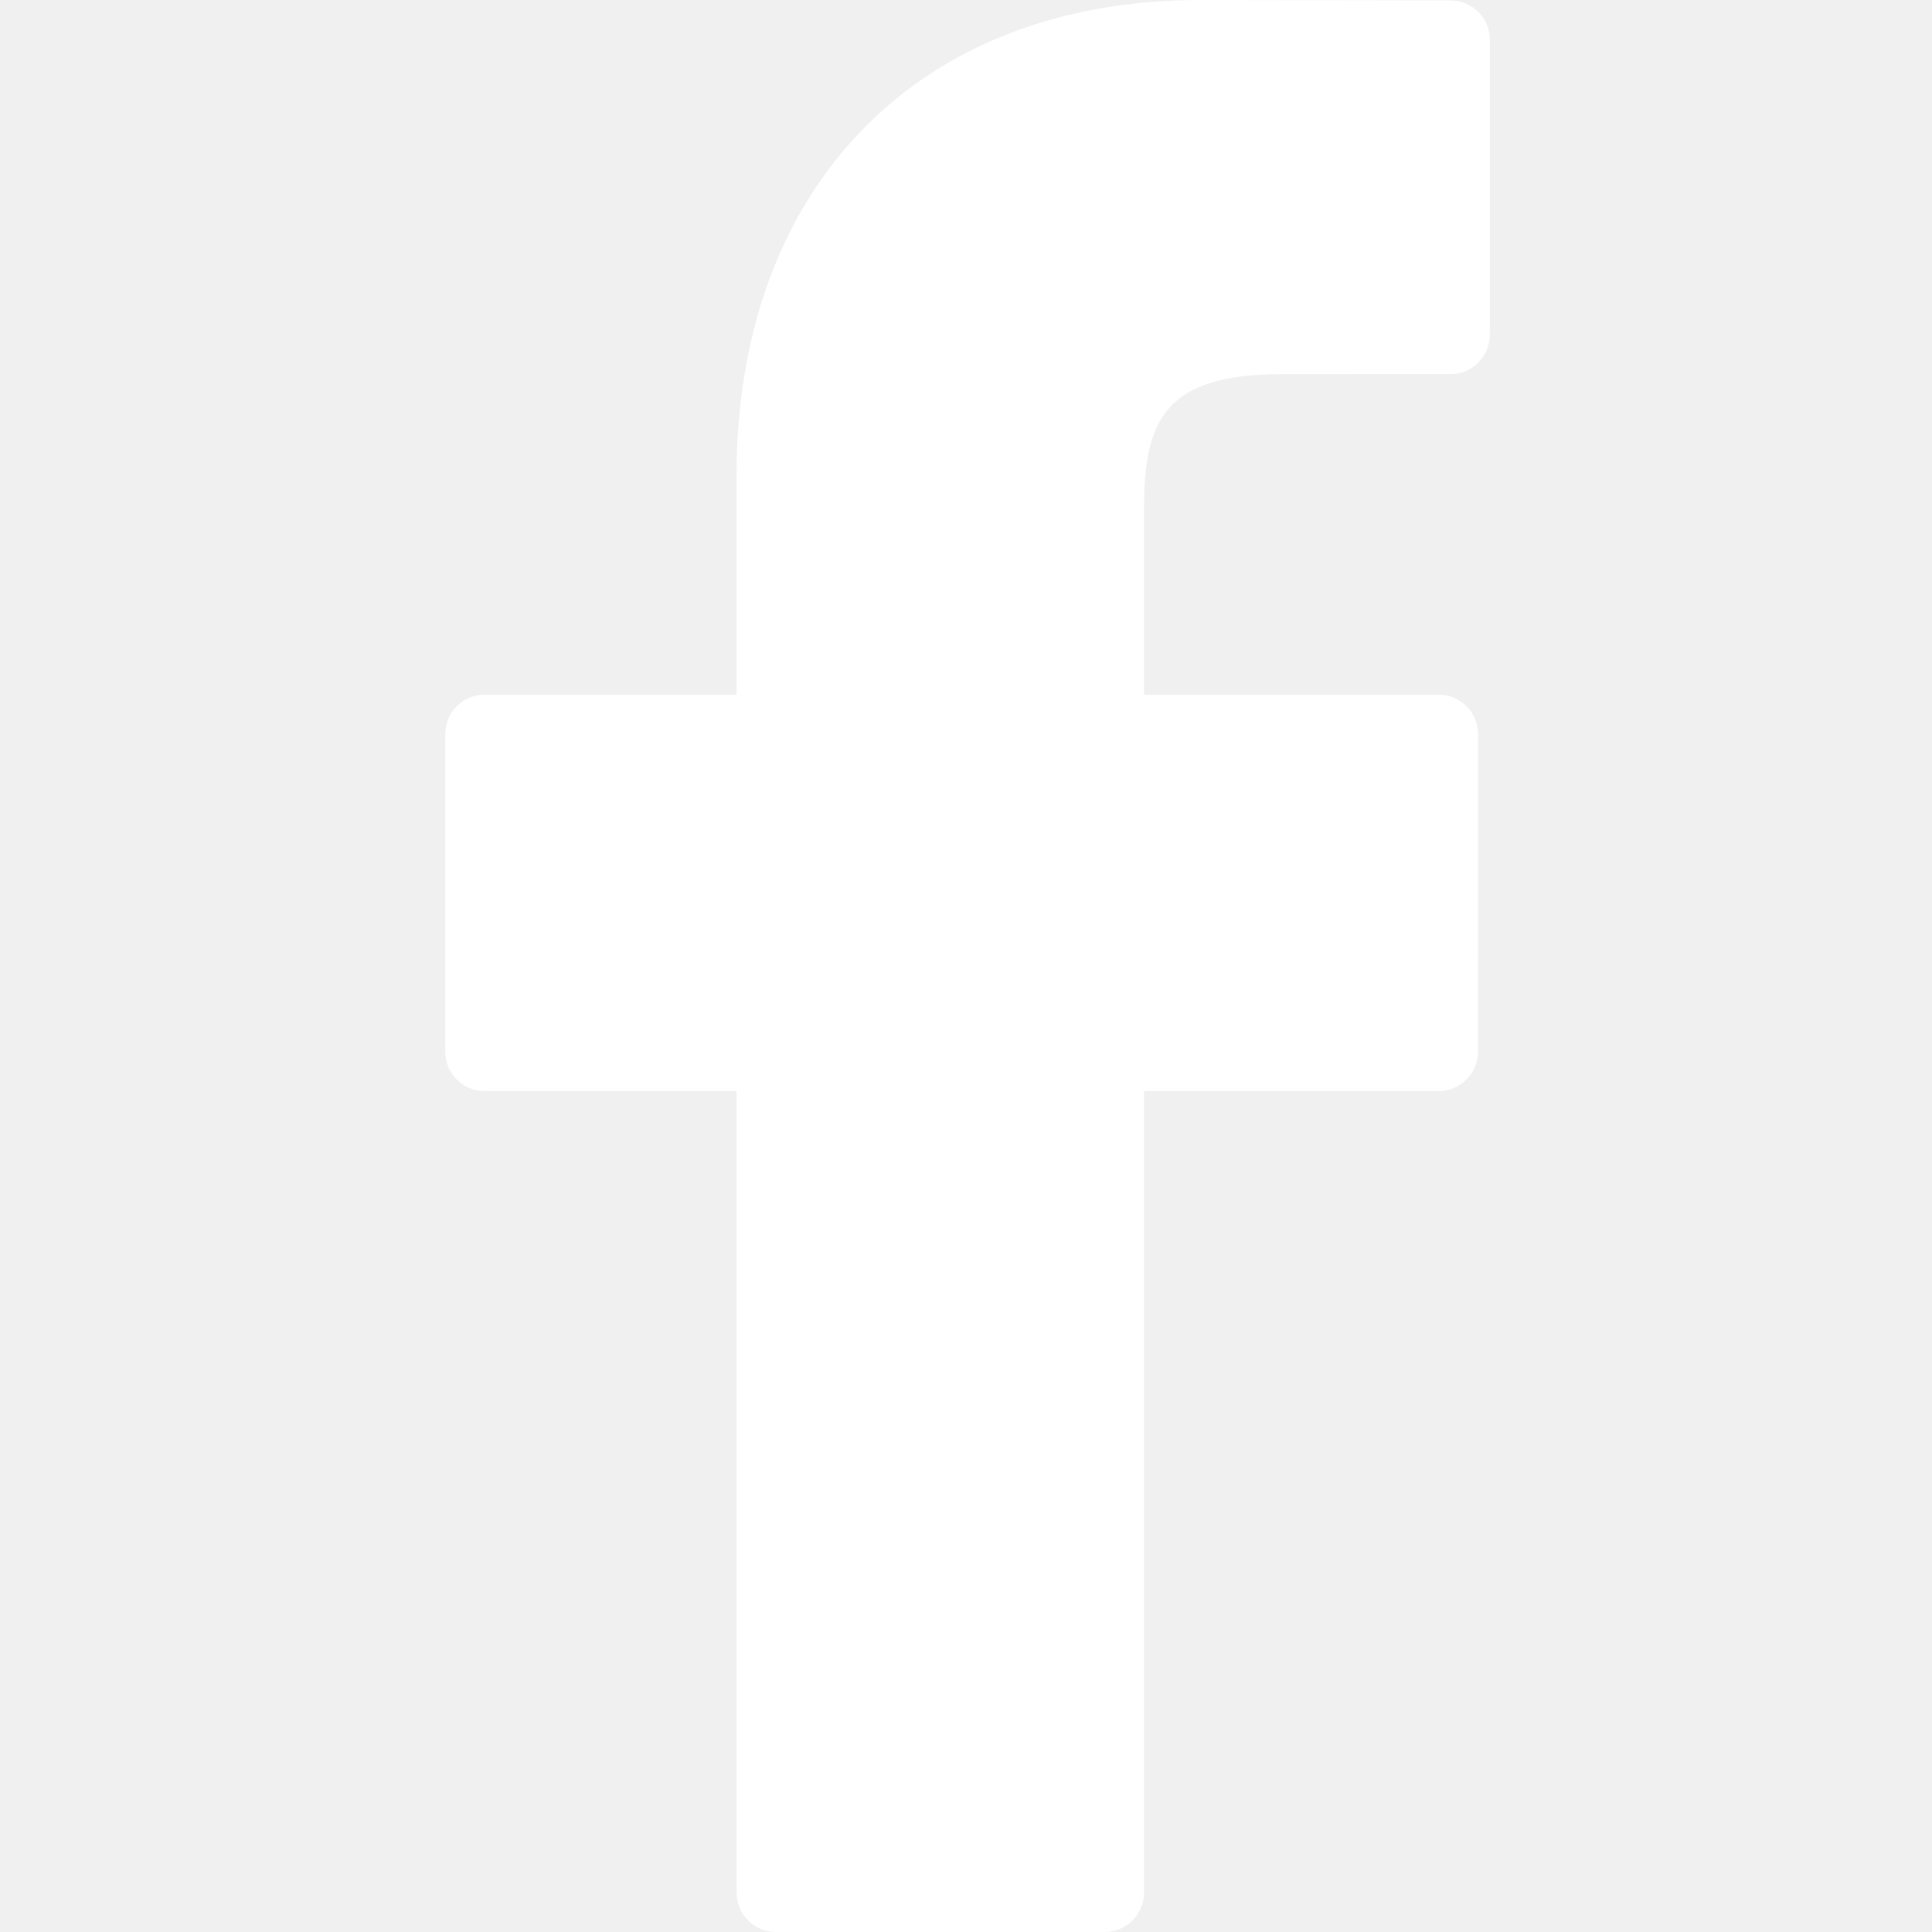
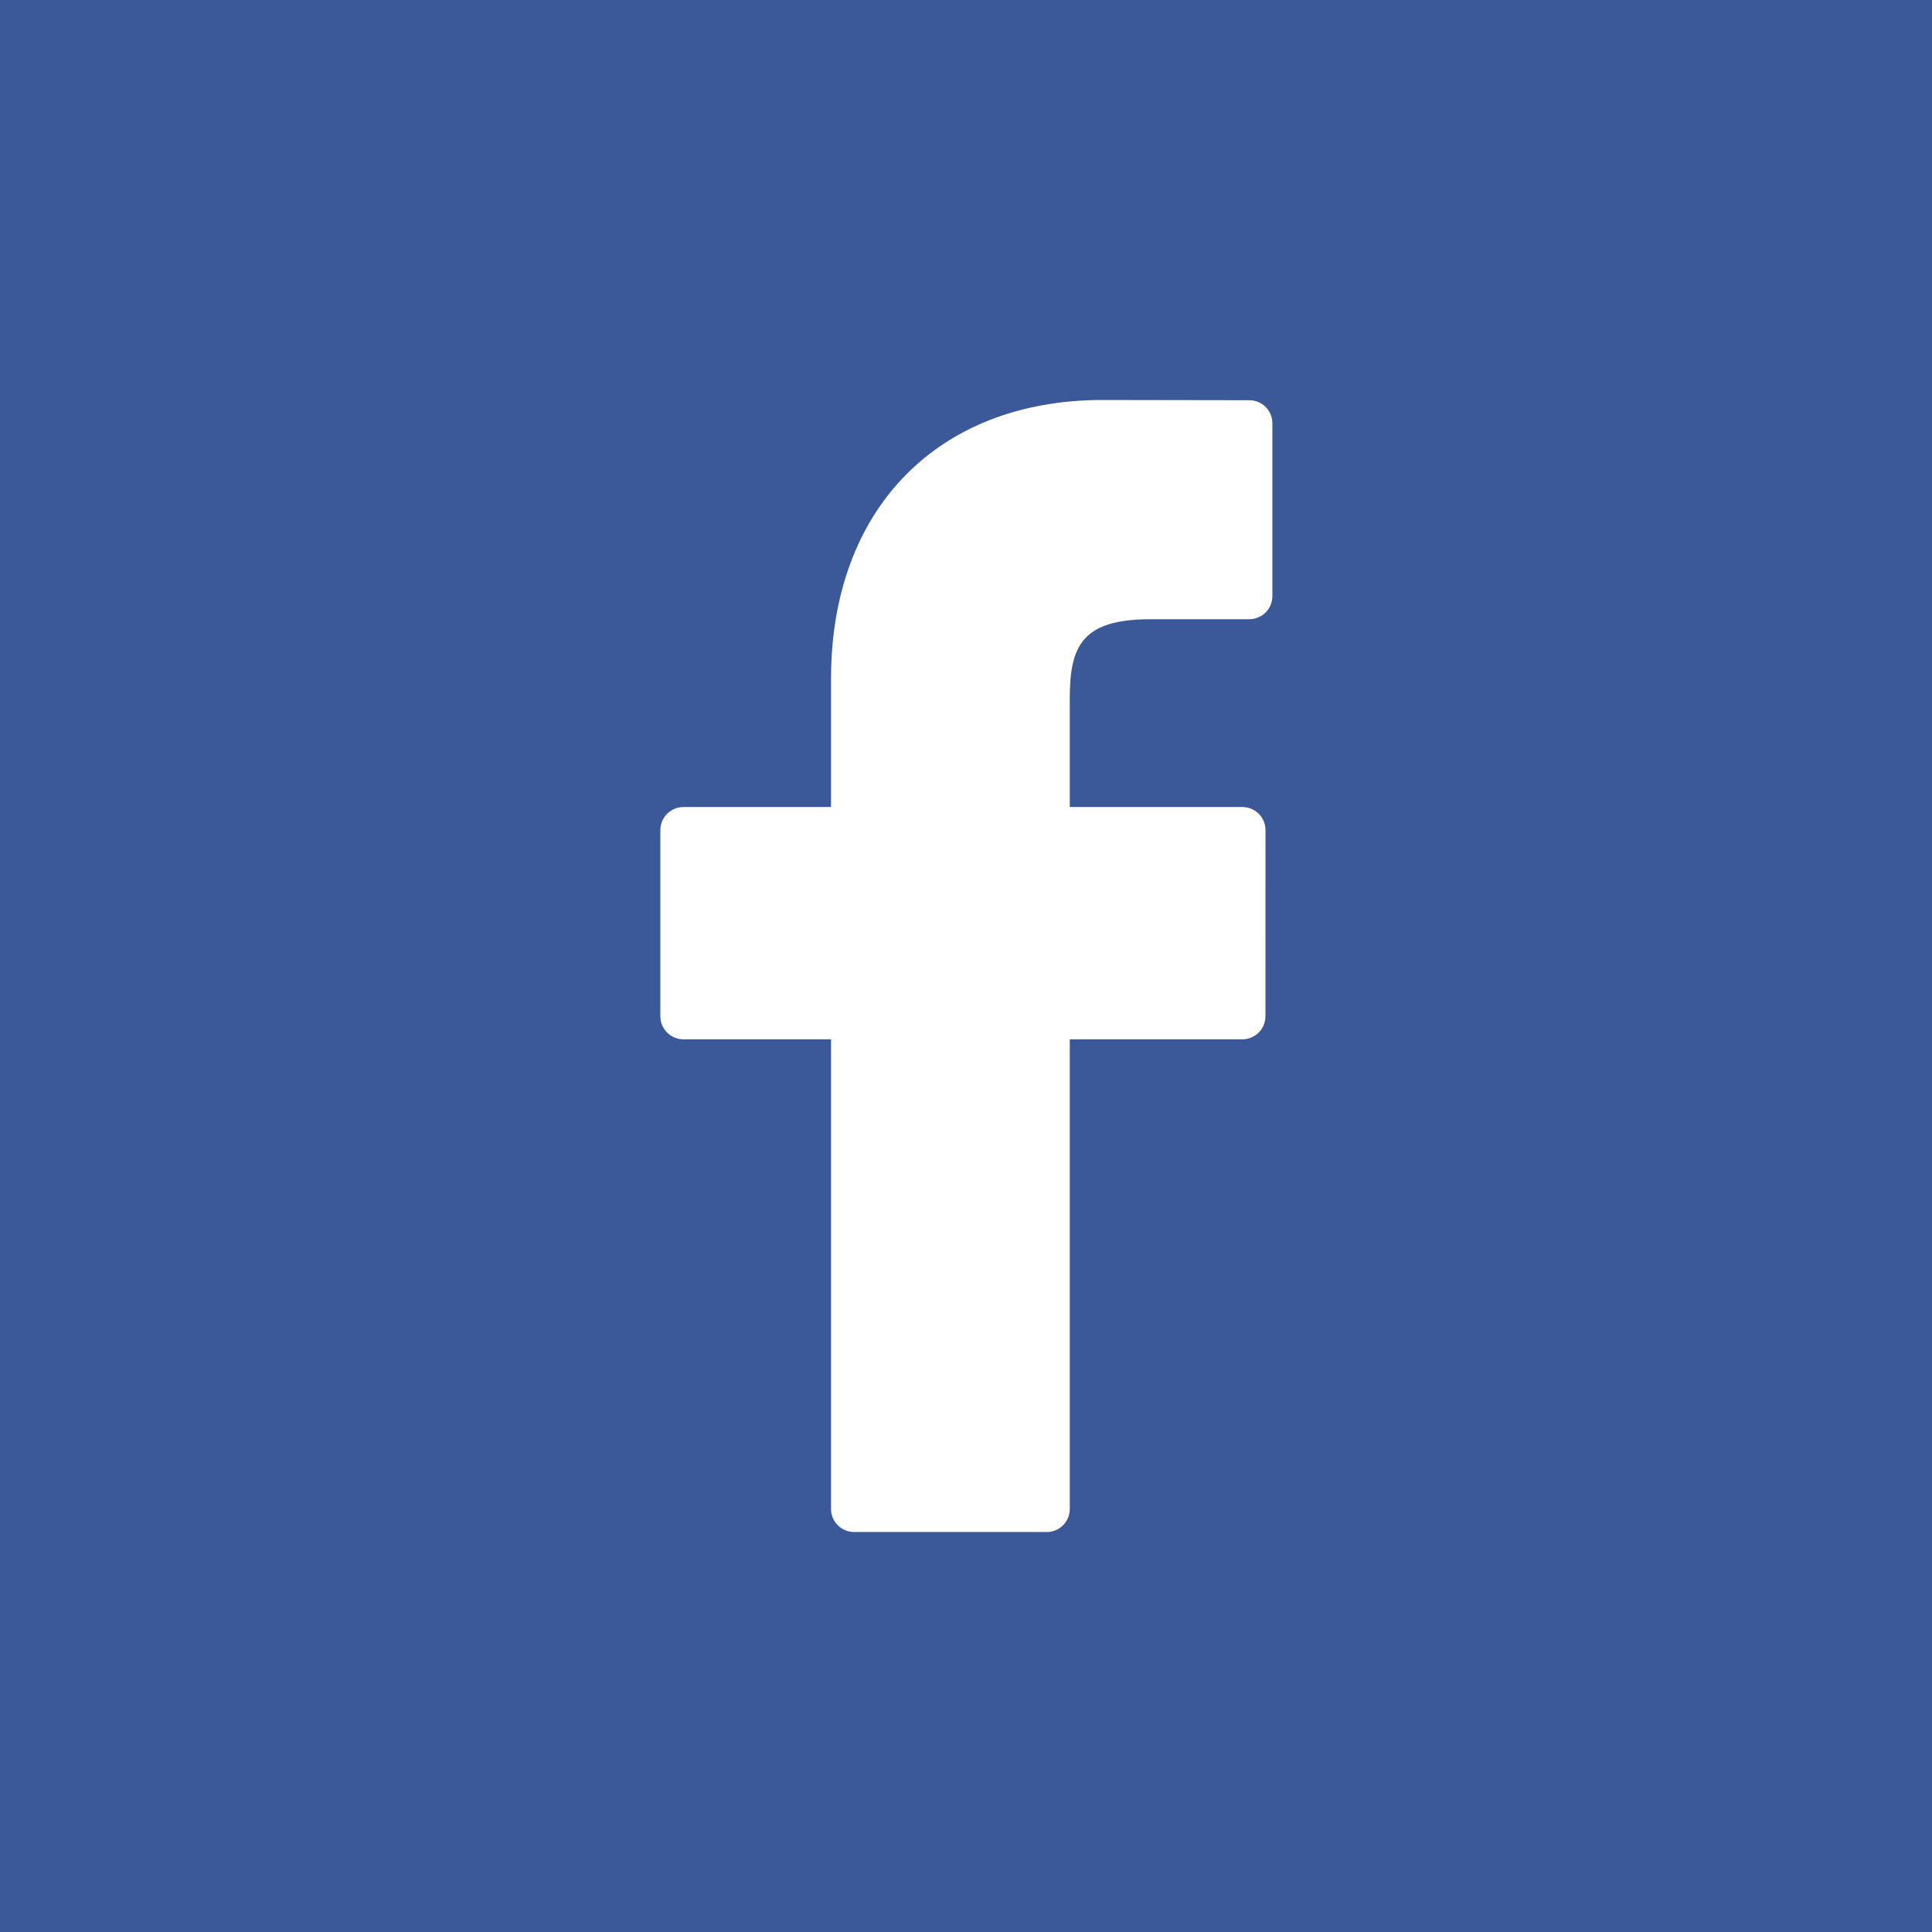
<svg xmlns="http://www.w3.org/2000/svg" width="512px" height="512px" viewBox="0 0 512 512" version="1.1">
  <defs />
  <g id="Icons" stroke="none" stroke-width="1" fill="none" fill-rule="evenodd">
-     <g id="facebook" fill="#FFFFFF">
-       <path d="M384.389,0.107 L317.994,0 C243.402,0 195.197,49.457 195.197,126.004 L195.197,184.1 L128.44,184.1 C122.671,184.1 118,188.777 118,194.545 L118,278.72 C118,284.489 122.677,289.16 128.44,289.16 L195.197,289.16 L195.197,501.56 C195.197,507.329 199.868,512 205.637,512 L292.736,512 C298.505,512 303.176,507.323 303.176,501.56 L303.176,289.16 L381.231,289.16 C386.999,289.16 391.671,284.489 391.671,278.72 L391.703,194.545 C391.703,191.776 390.6,189.123 388.645,187.163 C386.69,185.203 384.027,184.1 381.257,184.1 L303.176,184.1 L303.176,134.851 C303.176,111.18 308.817,99.164 339.652,99.164 L384.379,99.148 C390.142,99.148 394.813,94.471 394.813,88.708 L394.813,10.546 C394.813,4.789 390.147,0.117 384.389,0.107 L384.389,0.107 Z" id="Shape" />
+     <g id="facebook">
+       <rect id="Rectangle-17" fill="#3B5998" x="0" y="0" width="512" height="512" />
+       <path d="M331.088,106.062 L292.184,106 C248.478,106 220.233,134.978 220.233,179.83 L220.233,213.871 L181.117,213.871 C177.737,213.871 175,216.611 175,219.991 L175,269.313 C175,272.693 177.74,275.43 181.117,275.43 L220.233,275.43 L220.233,399.883 C220.233,403.263 222.97,406 226.35,406 L277.384,406 C280.764,406 283.502,403.26 283.502,399.883 L283.502,275.43 L329.237,275.43 C332.617,275.43 335.354,272.693 335.354,269.313 L335.373,219.991 C335.373,218.369 334.727,216.814 333.581,215.666 C332.436,214.517 330.875,213.871 329.252,213.871 L283.502,213.871 L283.502,185.014 C283.502,171.145 286.807,164.104 304.874,164.104 L331.081,164.094 C334.458,164.094 337.195,161.354 337.195,157.977 L337.195,112.18 C337.195,108.806 334.461,106.069 331.088,106.062 L331.088,106.062 Z" id="Shape" fill="#FFFFFF" />
    </g>
  </g>
</svg>
